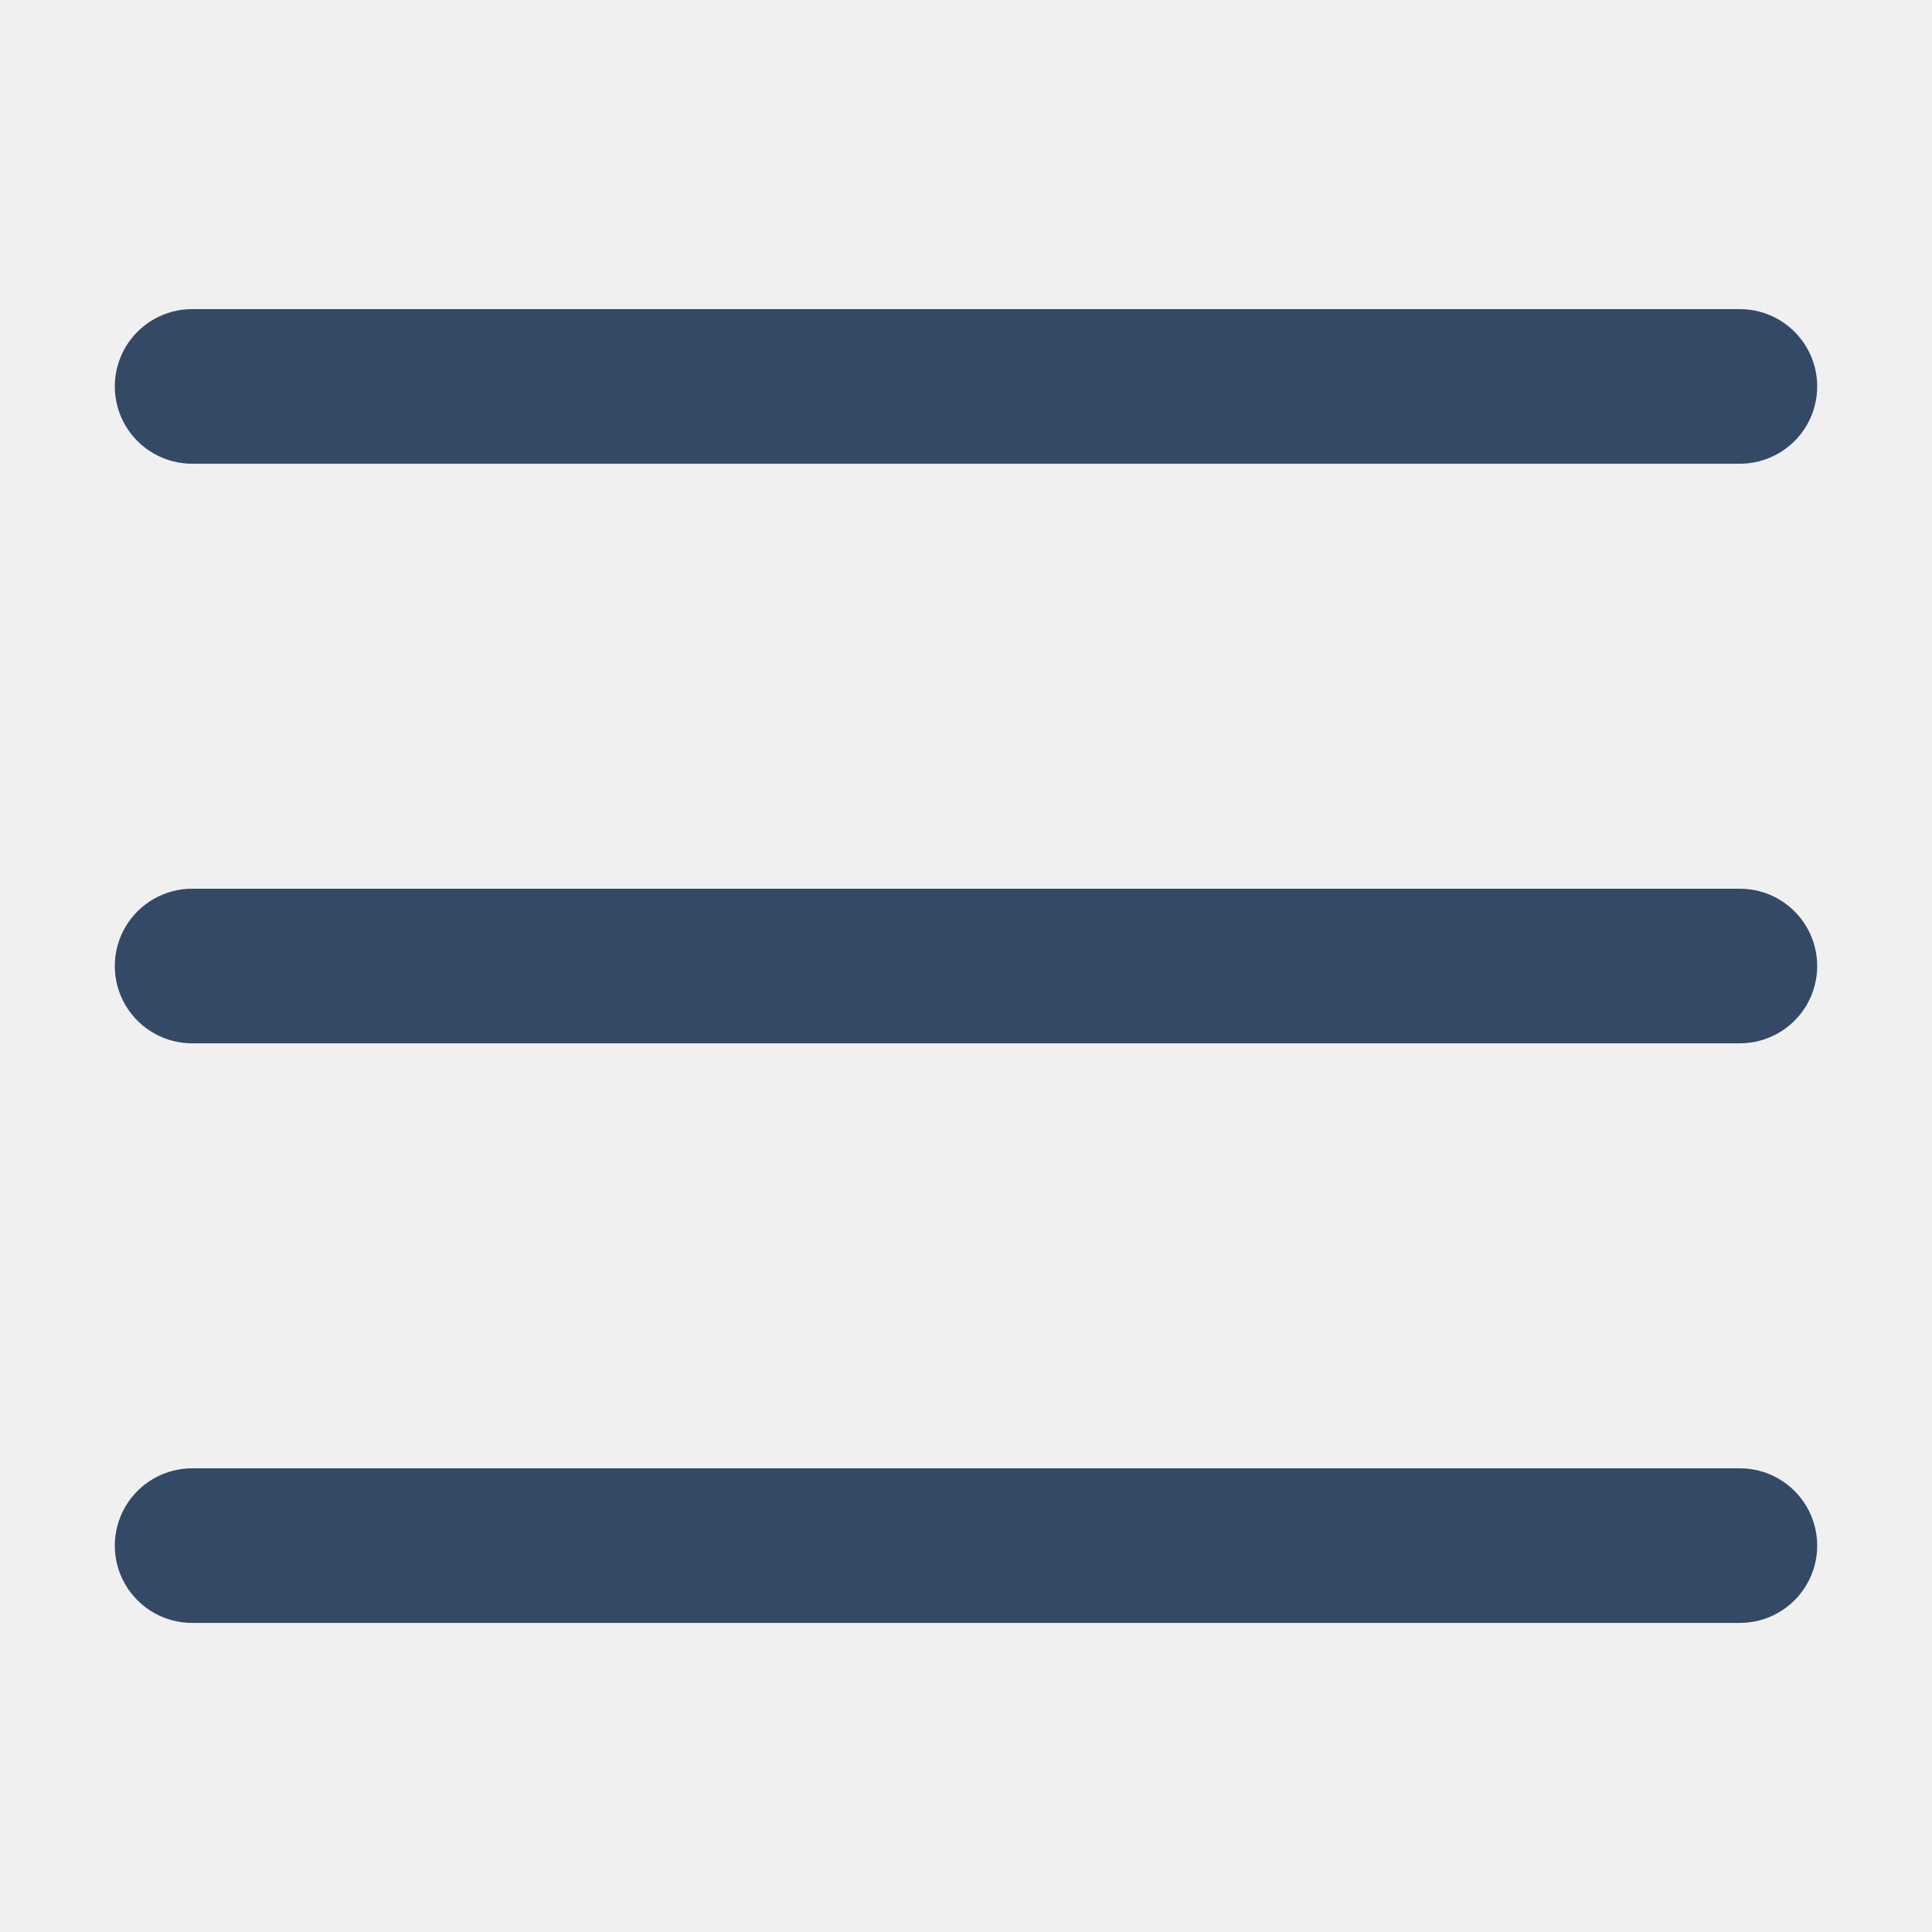
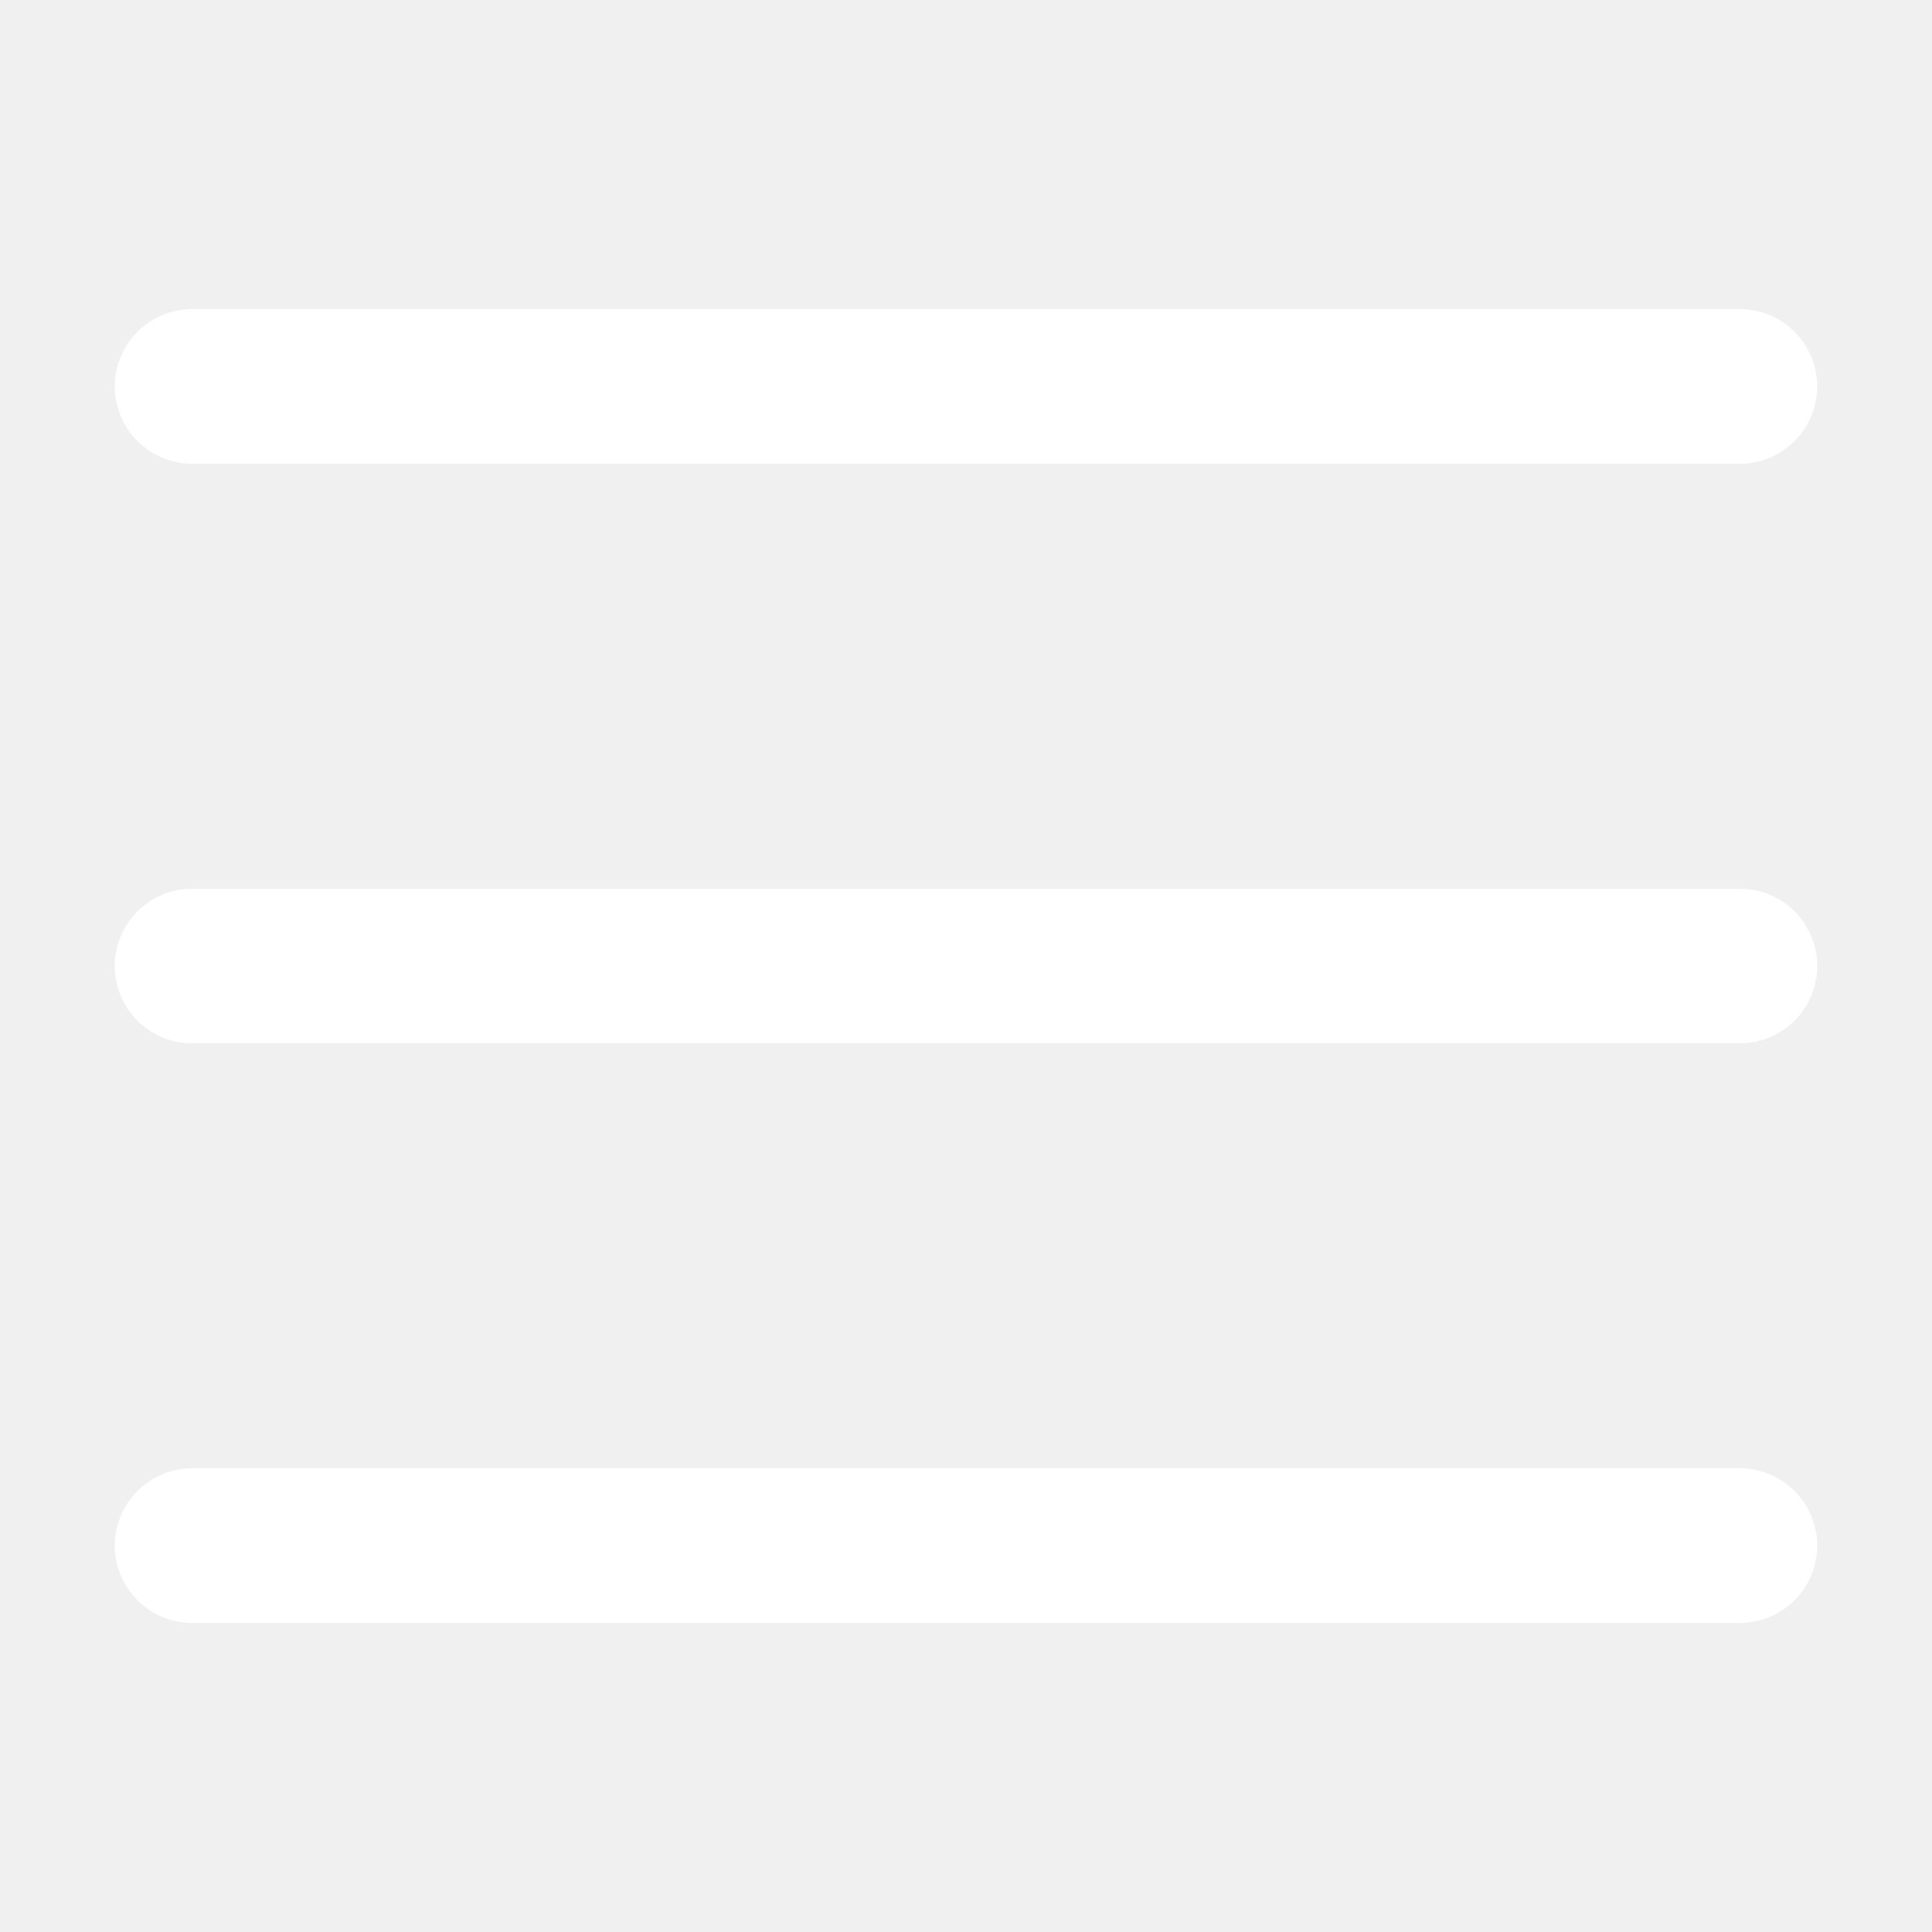
<svg xmlns="http://www.w3.org/2000/svg" viewBox="0,0,256,256" width="50px" height="50px">
-   <g fill="#344966" fill-rule="nonzero" stroke="none" stroke-width="1" stroke-linecap="butt" stroke-linejoin="miter" stroke-miterlimit="10" stroke-dasharray="" stroke-dashoffset="0" font-family="none" font-weight="none" font-size="none" text-anchor="none" style="mix-blend-mode: normal">
+   <g fill="#fff" fill-rule="nonzero" stroke="none" stroke-width="1" stroke-linecap="butt" stroke-linejoin="miter" stroke-miterlimit="10" stroke-dasharray="" stroke-dashoffset="0" font-family="none" font-weight="none" font-size="none" text-anchor="none" style="mix-blend-mode: normal">
    <g transform="scale(5.12,5.12)">
      <path d="M5,8c-0.721,-0.01 -1.392,0.369 -1.756,0.992c-0.364,0.623 -0.364,1.394 0,2.017c0.364,0.623 1.034,1.002 1.756,0.992h40c0.721,0.01 1.392,-0.369 1.756,-0.992c0.364,-0.623 0.364,-1.394 0,-2.017c-0.364,-0.623 -1.034,-1.002 -1.756,-0.992zM5,23c-0.721,-0.01 -1.392,0.369 -1.756,0.992c-0.364,0.623 -0.364,1.394 0,2.017c0.364,0.623 1.034,1.002 1.756,0.992h40c0.721,0.01 1.392,-0.369 1.756,-0.992c0.364,-0.623 0.364,-1.394 0,-2.017c-0.364,-0.623 -1.034,-1.002 -1.756,-0.992zM5,38c-0.721,-0.01 -1.392,0.369 -1.756,0.992c-0.364,0.623 -0.364,1.394 0,2.017c0.364,0.623 1.034,1.002 1.756,0.992h40c0.721,0.01 1.392,-0.369 1.756,-0.992c0.364,-0.623 0.364,-1.394 0,-2.017c-0.364,-0.623 -1.034,-1.002 -1.756,-0.992z" />
    </g>
  </g>
</svg>
